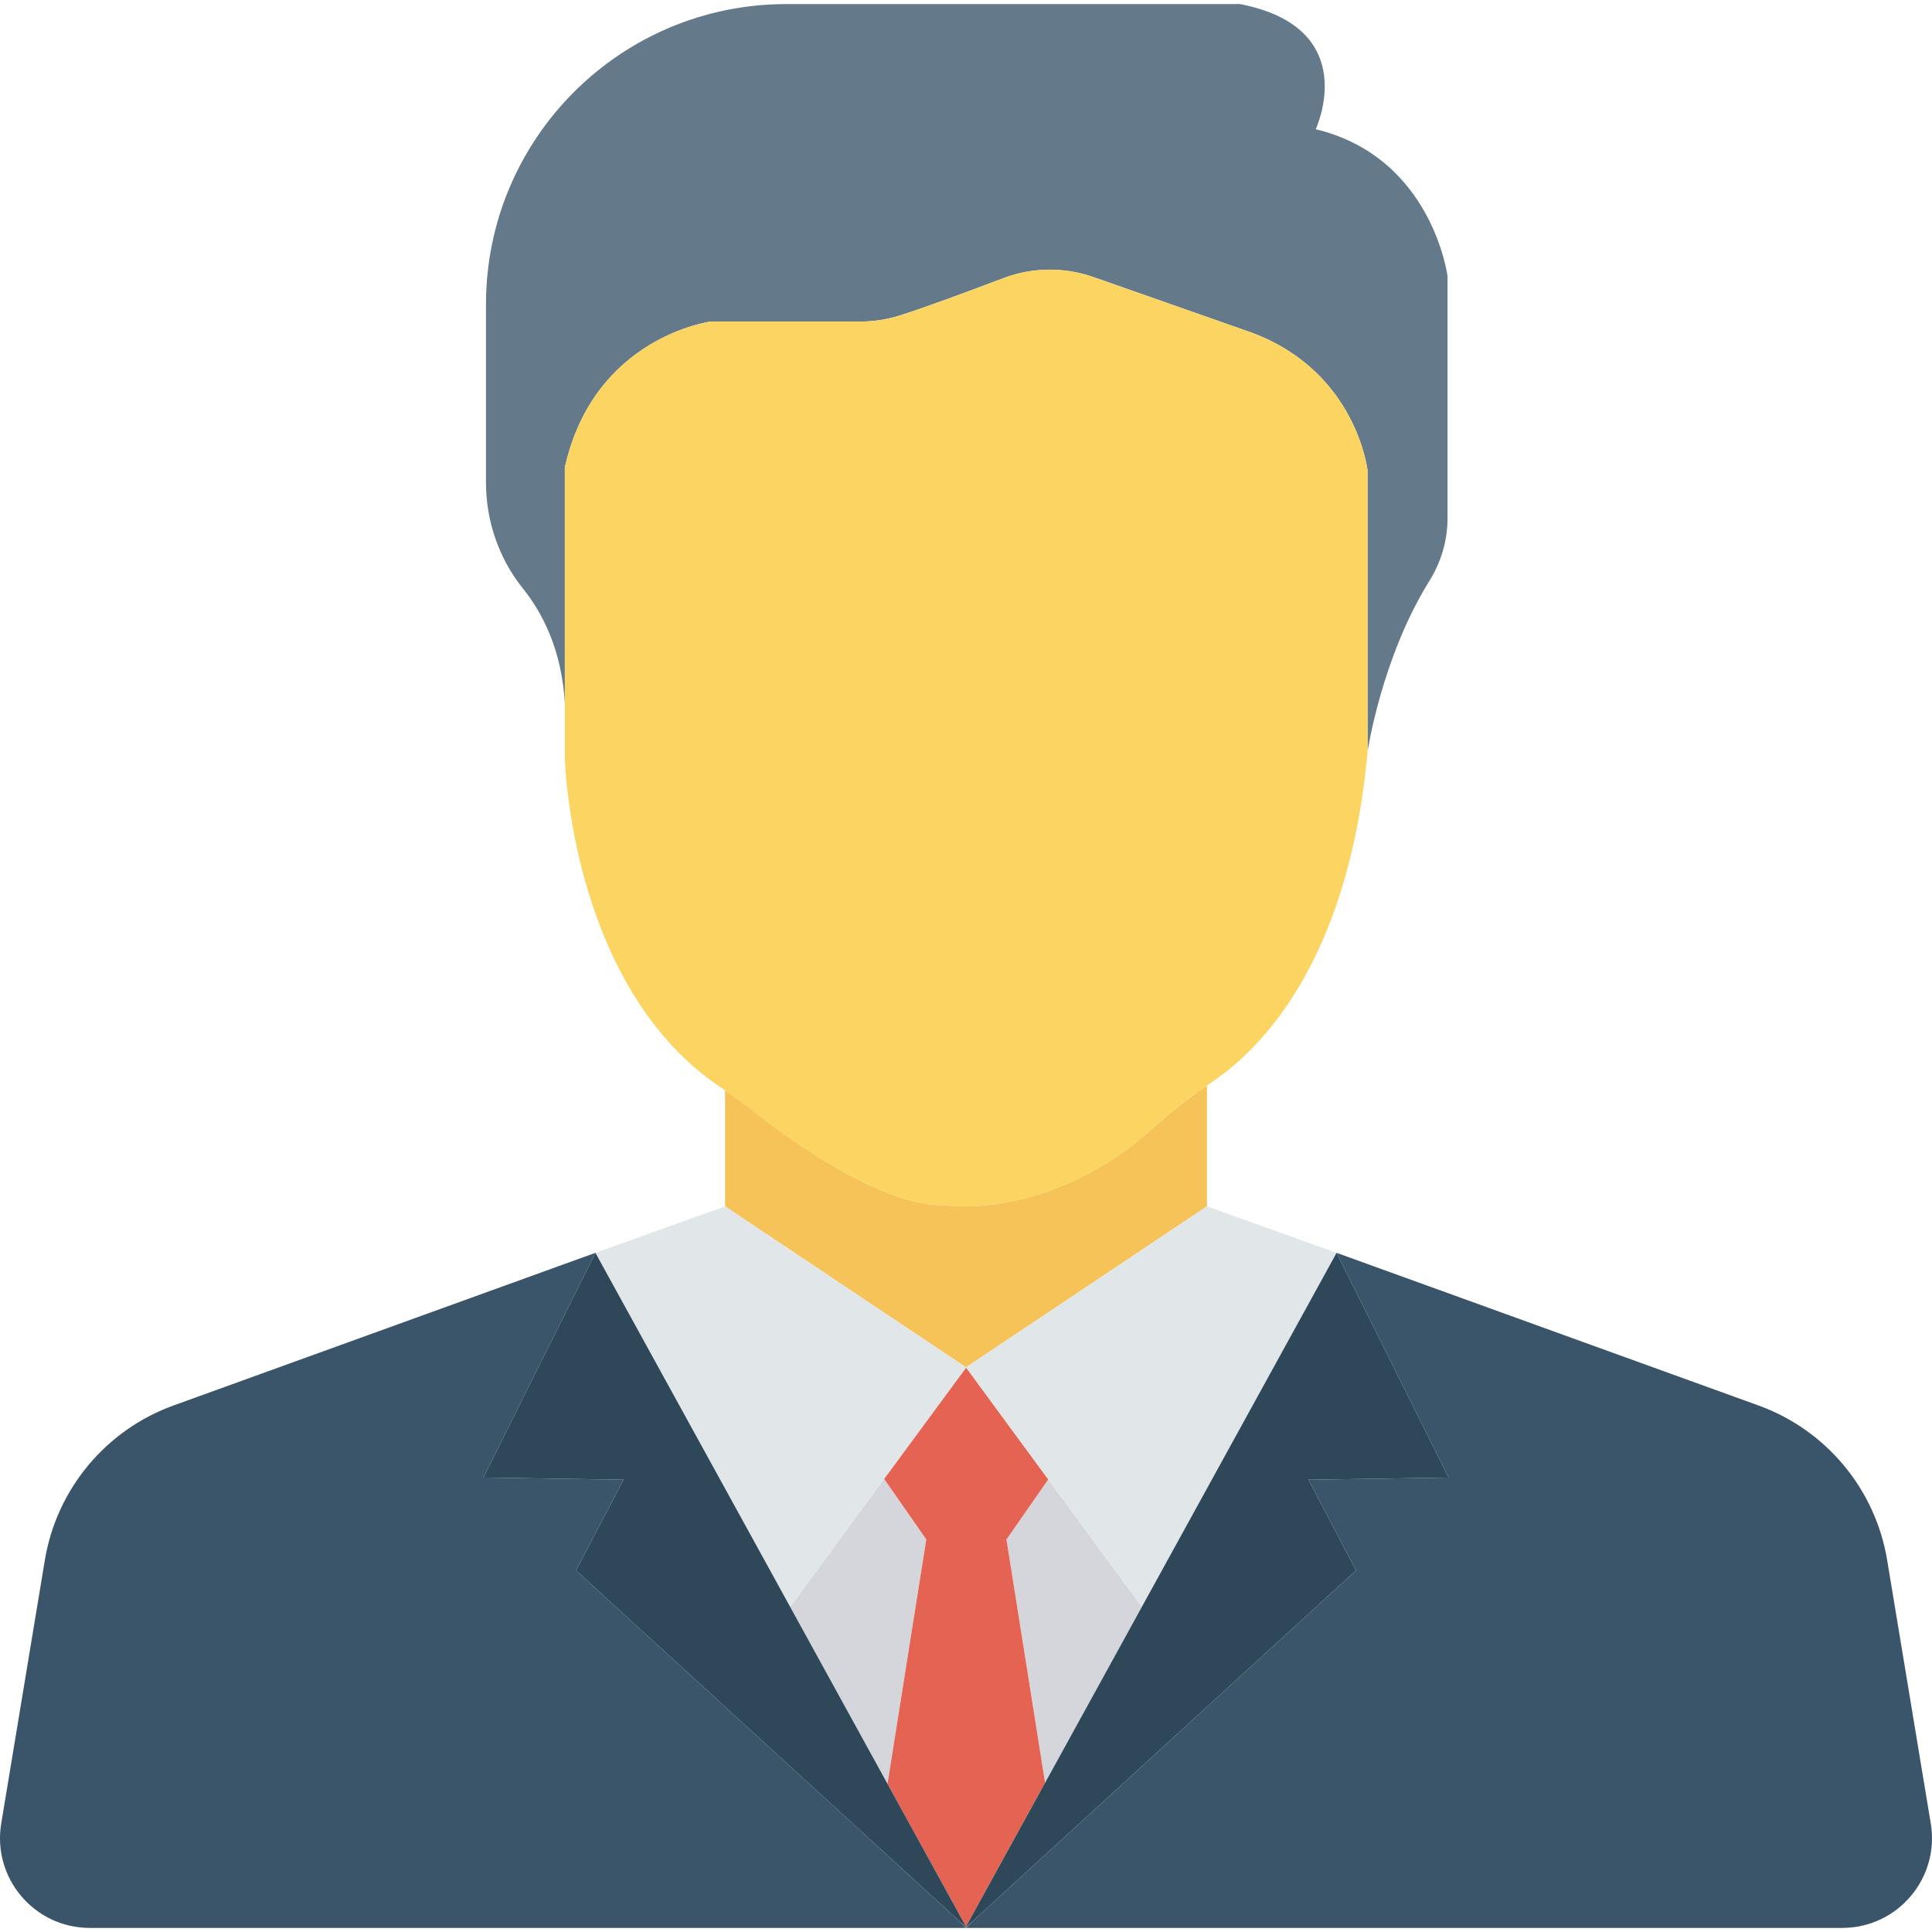
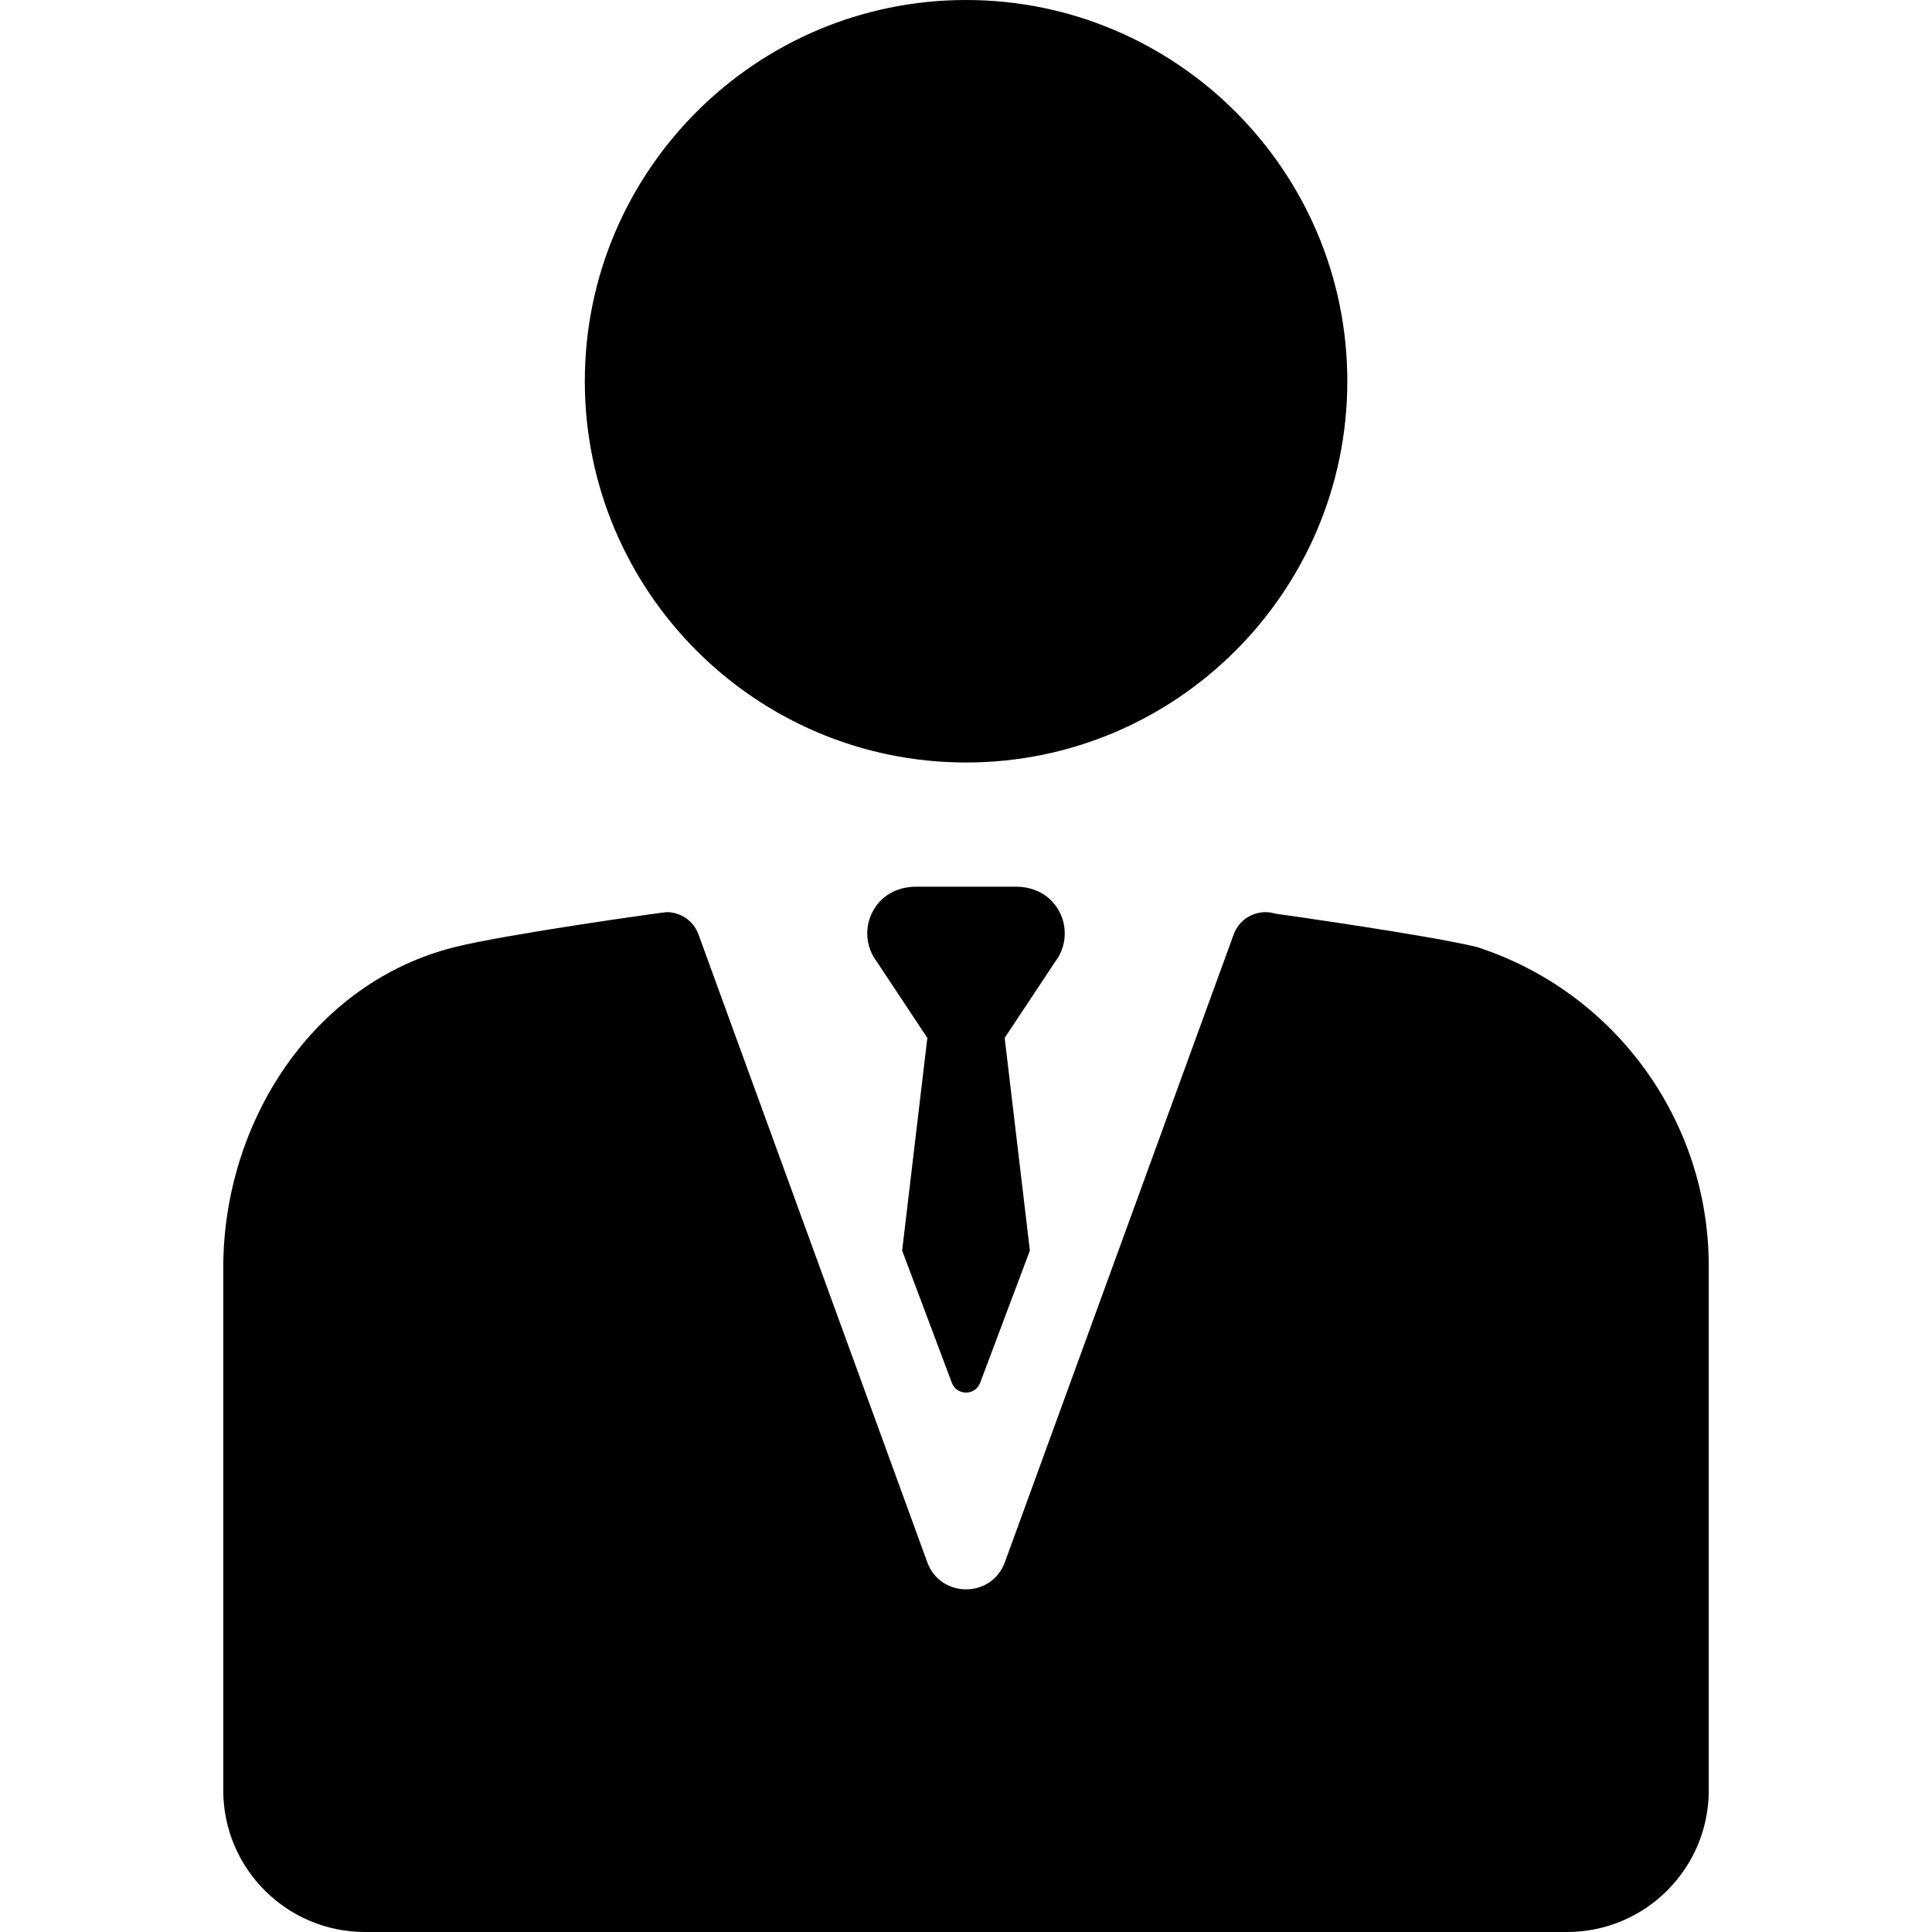
- <svg xmlns="http://www.w3.org/2000/svg" version="1.1" id="Layer_1" x="0px" y="0px" viewBox="0 0 491.52 491.52" style="enable-background:new 0 0 491.52 491.52;" xml:space="preserve">
+ <svg xmlns="http://www.w3.org/2000/svg" version="1.1" viewBox="0 0 297 297" enable-background="new 0 0 297 297">
  <g>
-     <path style="fill:#F6C358;" d="M245.599,347.758l0.161,0.108l0.001-0.001v-0.147l0.072,0.098l0.088-0.059h0.001l0.029-0.039v0.02   l61.102-40.83l0.004,0.001v-30.752c-4.621,3.184-9.057,6.631-13.221,10.395c-26.812,24.237-53.108,20.085-53.108,20.085   c-16.04,0.422-38.886-16.01-48.629-23.662c-2.478-1.946-5.024-3.809-7.636-5.572v29.505l0.004-0.001L245.599,347.758z" />
-     <polygon style="fill:#F6C358;" points="245.759,347.871 245.761,347.874 245.761,347.87 245.76,347.868 225.991,374.795    225.991,374.795  " />
+     <path d="M148.51,117.216c32.317,0,58.608-26.291,58.608-58.608S180.827,0,148.51,0c-32.317,0-58.608,26.291-58.608,58.608   S116.193,117.216,148.51,117.216z" />
+     <path d="m227.154,145.618c-0.025-0.008-0.073-0.026-0.098-0.032-7.631-1.864-30.999-5.133-30.999-5.133-2.638-0.812-5.457,0.585-6.406,3.188l-35.174,96.509c-2.029,5.567-9.903,5.567-11.932,0l-35.174-96.509c-0.766-2.102-2.75-3.42-4.876-3.42-0.504,0-24.531,3.369-32.53,5.358-21.858,5.435-35.645,26.929-35.645,49.329v80.302c0,12.034 9.756,21.79 21.79,21.79h184.782c12.034,0 21.79-9.756 21.79-21.79v-80.569c-0.001-22.303-14.328-42.096-35.528-49.023z" />
+     <path d="m161.775,138.613c-1.404-1.53-3.456-2.299-5.532-2.299h-15.485c-2.076,0-4.129,0.77-5.532,2.299-2.173,2.368-2.489,5.789-0.946,8.462l8.278,12.479-3.875,32.69 7.631,20.3c0.744,2.042 3.631,2.042 4.375,0l7.631-20.3-3.875-32.69 8.278-12.479c1.541-2.673 1.225-6.094-0.948-8.462z" />
  </g>
-   <path style="fill:#64798A;" d="M180.809,81.803h38.036c3.467,0,6.913-0.525,10.213-1.584c6.891-2.21,17.844-6.283,26.138-9.434  c7.396-2.811,15.543-2.911,23.008-0.29l40.036,14.055c26.936,9.895,29.684,35.182,29.684,35.182v71.463  c0,0,3.534-23.855,15.75-43.448c2.967-4.758,4.59-10.229,4.59-15.836V70.259c0,0-3.848-30.235-33.533-37.381  c0,0,12.094-25.749-19.24-31.84H200.049l0,0c-42.201,0-76.411,34.21-76.411,76.411v45.298c0,9.815,3.286,19.366,9.432,27.018  c4.836,6.022,9.858,15.489,10.633,29.186v-60.043C151.124,85.65,180.809,81.803,180.809,81.803z" />
-   <path style="fill:#FCD462;" d="M240.728,306.638c0,0,26.296,4.152,53.108-20.085c4.164-3.764,8.6-7.211,13.221-10.395  c0.456-0.314,0.903-0.64,1.362-0.948c11.87-7.973,34.674-30.081,39.504-84.012v-71.463c0,0-2.748-25.287-29.684-35.182  l-40.036-14.055c-7.465-2.621-15.612-2.521-23.008,0.29c-8.294,3.151-19.247,7.224-26.138,9.434  c-3.3,1.058-6.746,1.584-10.213,1.584h-38.036c0,0-29.685,3.847-37.106,37.105v60.043v13.895c0,0,1.292,58.406,39.961,84.002  c0.271,0.18,0.53,0.374,0.799,0.556c2.611,1.763,5.157,3.626,7.636,5.572C201.842,290.628,224.688,307.06,240.728,306.638z" />
-   <g>
-     <polygon style="fill:#D5D6DB;" points="266.691,376.379 256.056,391.65 265.878,453.554 290.492,408.796  " />
-     <polygon style="fill:#D5D6DB;" points="225.791,453.828 235.656,391.65 224.927,376.243 201.026,408.796  " />
-     <polygon style="fill:#D5D6DB;" points="225.991,374.795 225.156,375.932 245.761,347.976 245.761,347.874 245.759,347.871  " />
-   </g>
-   <g>
-     <polygon style="fill:#E56353;" points="265.878,453.554 256.056,391.65 266.691,376.379 266.692,376.377 245.761,347.87    245.761,347.874 245.761,347.976 225.156,375.932 224.929,376.24 224.927,376.243 224.927,376.243 235.656,391.65 225.791,453.828    225.791,453.829 245.76,490.136 265.879,453.559  " />
-     <polygon style="fill:#E56353;" points="245.883,490.358 247.79,488.451 245.823,490.25  " />
-     <polygon style="fill:#E56353;" points="245.698,490.25 243.731,488.451 245.638,490.358  " />
-     <polygon style="fill:#E56353;" points="245.67,490.39 245.76,490.481 245.851,490.39 245.761,490.309 245.76,490.307    245.759,490.309  " />
-     <polygon style="fill:#E56353;" points="245.951,347.719 245.922,347.758 245.951,347.739  " />
-     <polygon style="fill:#E56353;" points="245.761,347.719 245.761,347.866 245.834,347.817  " />
-   </g>
-   <g>
-     <polygon style="fill:#E1E6E9;" points="245.951,347.739 245.922,347.758 245.921,347.758 245.834,347.817 245.761,347.866    245.76,347.867 245.761,347.867 245.76,347.868 245.761,347.87 266.692,376.377 290.498,408.799 340.036,318.732 307.057,306.91    307.053,306.909  " />
-     <polygon style="fill:#E1E6E9;" points="224.927,376.243 224.929,376.24 225.991,374.795 245.76,347.868 245.761,347.867    245.76,347.867 245.599,347.758 184.468,306.909 184.463,306.91 151.485,318.732 201.023,408.799  " />
-   </g>
-   <g>
-     <path style="fill:#3A556A;" d="M491.208,463.92l-11.095-67c-2.993-18.073-15.511-33.121-32.737-39.353l-107.34-38.835   l28.509,57.171l-35.655,0.55l12.093,23.088l-97.193,88.911l-1.907,1.907l0.068,0.123h25.785h196.947   C482.782,490.482,493.511,477.83,491.208,463.92z" />
-     <polygon style="fill:#3A556A;" points="245.851,490.39 245.76,490.481 245.761,490.482 245.951,490.482  " />
-   </g>
-   <g>
-     <polygon style="fill:#2F4859;" points="265.879,453.559 245.76,490.136 245.761,490.137 245.823,490.25 247.79,488.451    344.983,399.54 332.89,376.452 368.545,375.903 340.036,318.732 290.498,408.799  " />
-     <polygon style="fill:#2F4859;" points="245.67,490.39 245.759,490.309 245.76,490.307 245.698,490.25 245.638,490.358  " />
-   </g>
-   <path style="fill:#3A556A;" d="M245.67,490.39l-0.032-0.032l-1.907-1.907l-97.194-88.911l12.094-23.088l-35.655-0.55l28.509-57.171  l-107.34,38.835c-17.226,6.232-29.744,21.28-32.737,39.353l-11.096,67c-2.303,13.91,8.426,26.562,22.526,26.562h197.138h15.218  h0.189h10.376h0.002l-0.001-0.001L245.67,490.39z" />
-   <polygon style="fill:#2F4859;" points="245.883,490.358 245.823,490.25 245.761,490.137 245.76,490.136 225.791,453.829   201.023,408.799 151.485,318.732 122.976,375.903 158.631,376.452 146.537,399.54 243.731,488.451 245.698,490.25 245.76,490.307   245.761,490.309 245.851,490.39 245.951,490.482 " />
-   <g>
- </g>
-   <g>
- </g>
-   <g>
- </g>
-   <g>
- </g>
-   <g>
- </g>
-   <g>
- </g>
-   <g>
- </g>
-   <g>
- </g>
-   <g>
- </g>
-   <g>
- </g>
-   <g>
- </g>
-   <g>
- </g>
-   <g>
- </g>
-   <g>
- </g>
-   <g>
- </g>
</svg>
